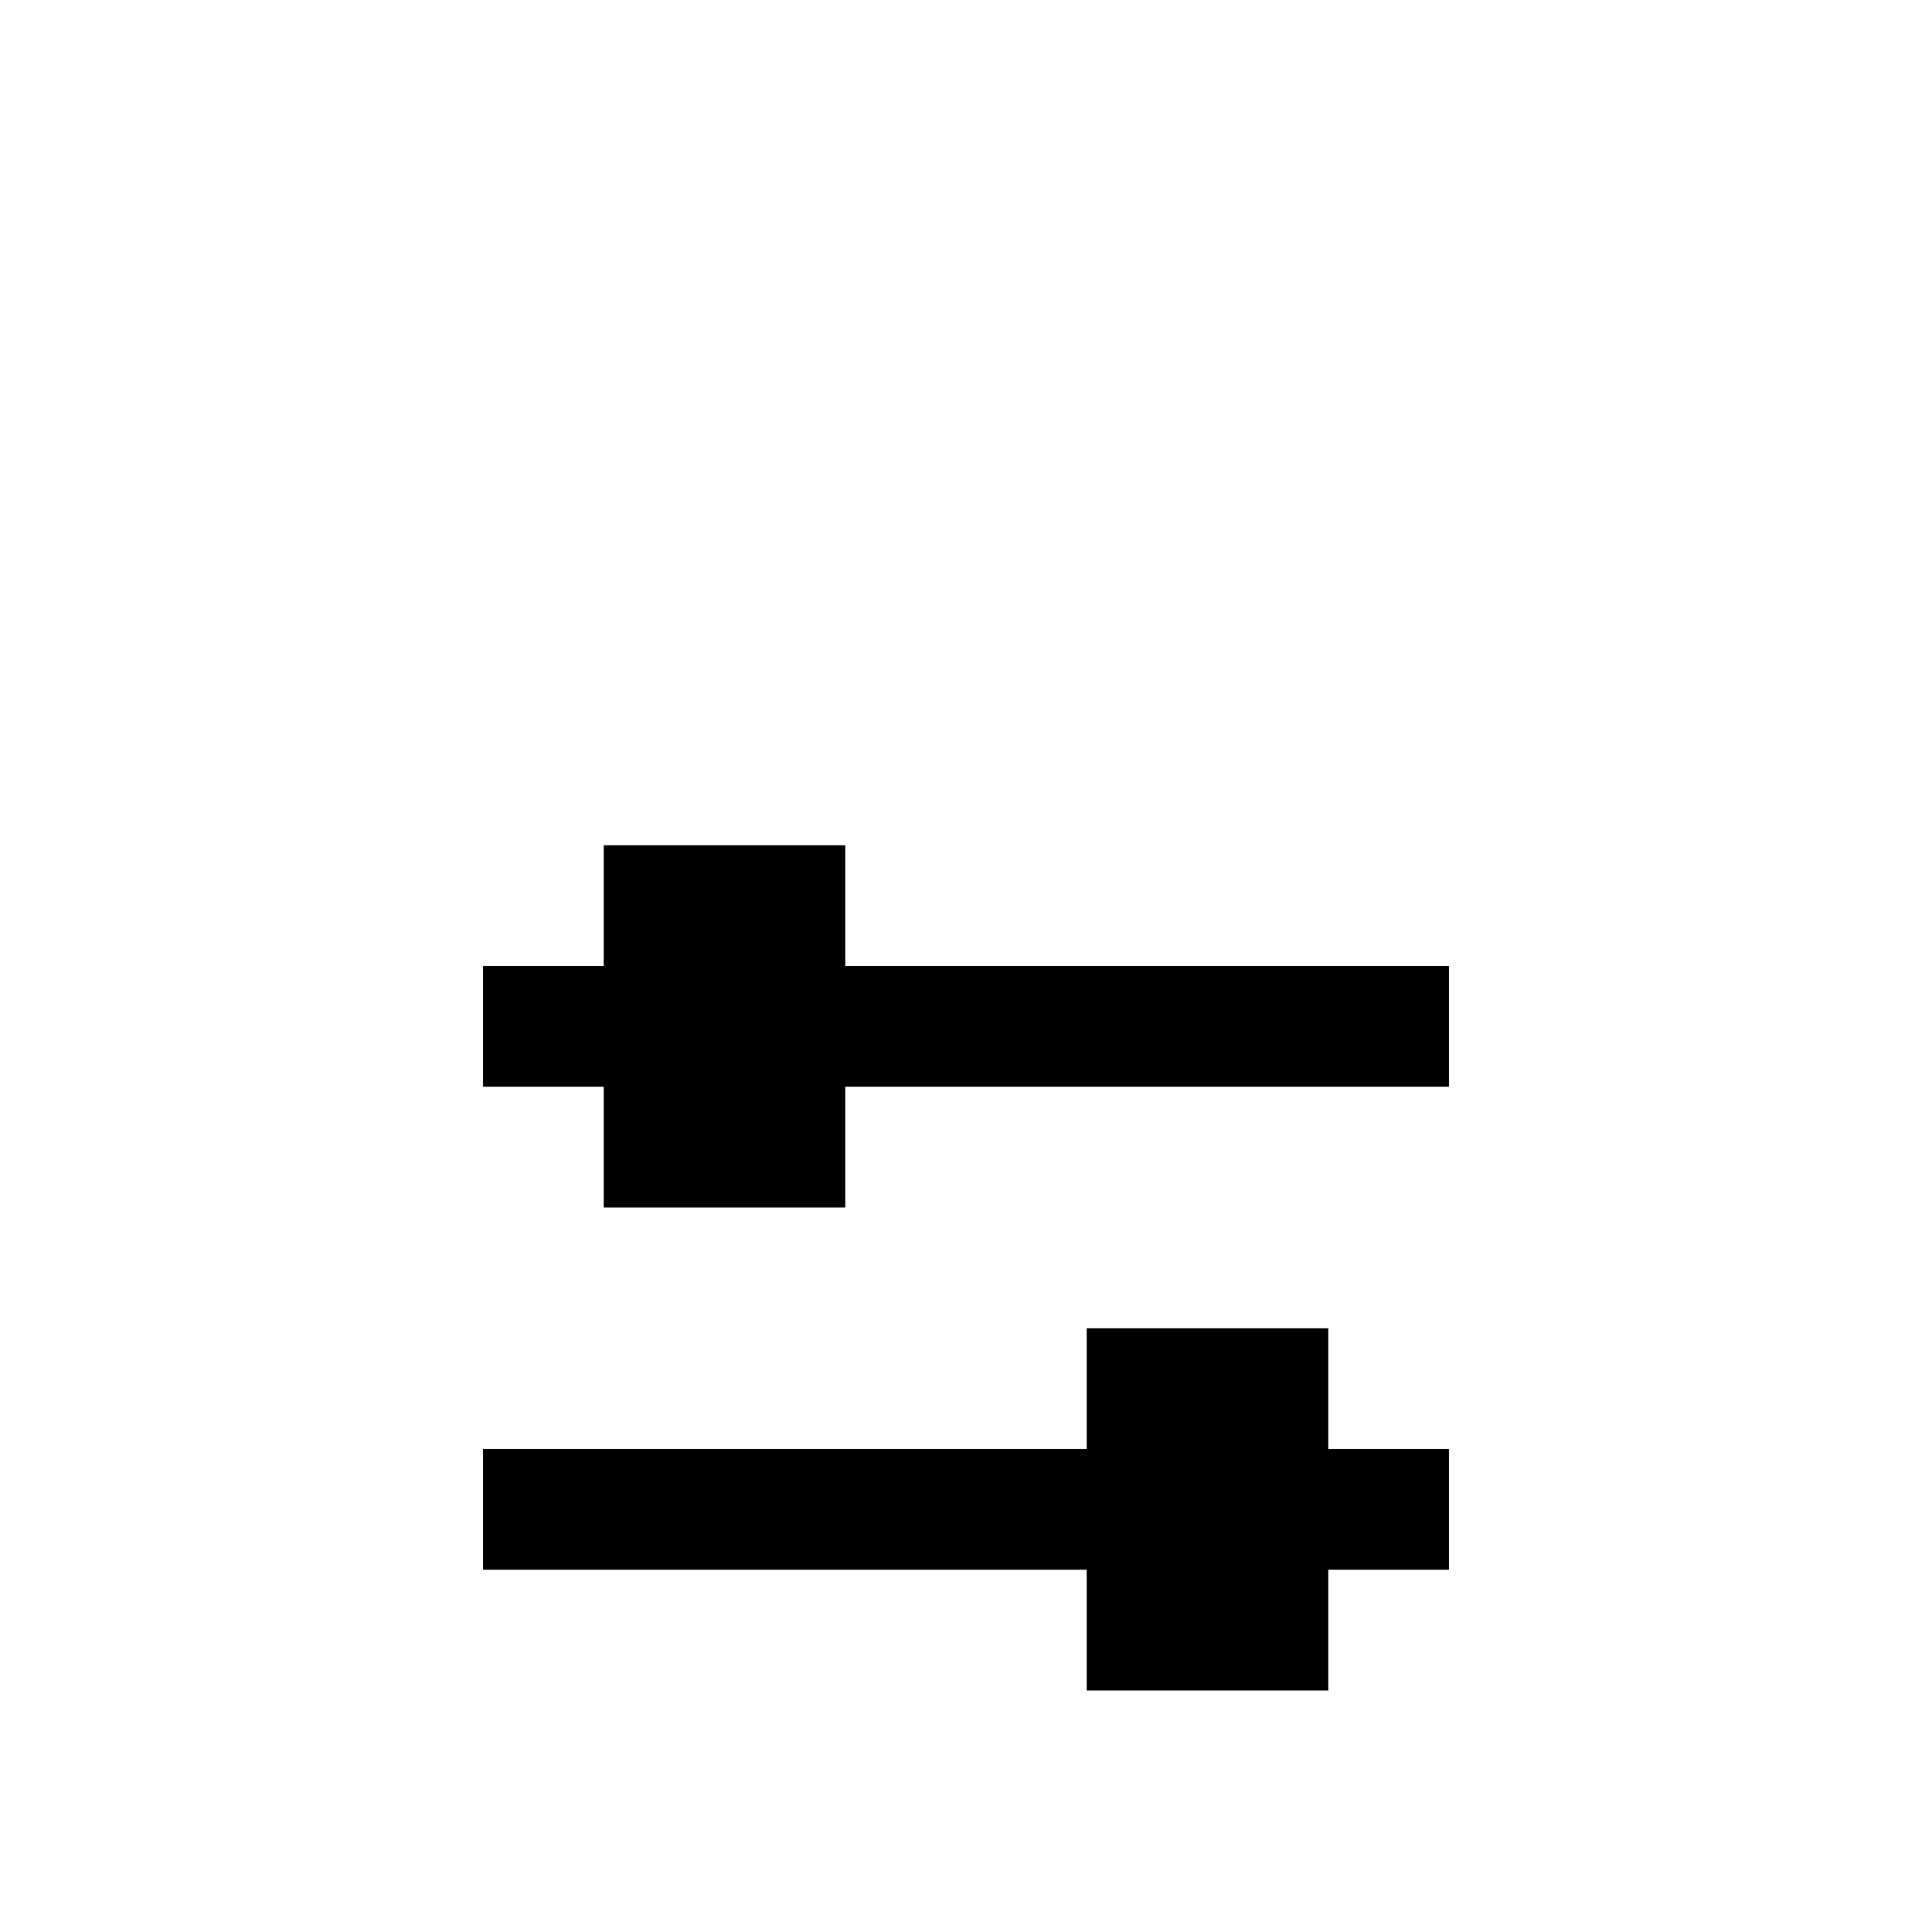
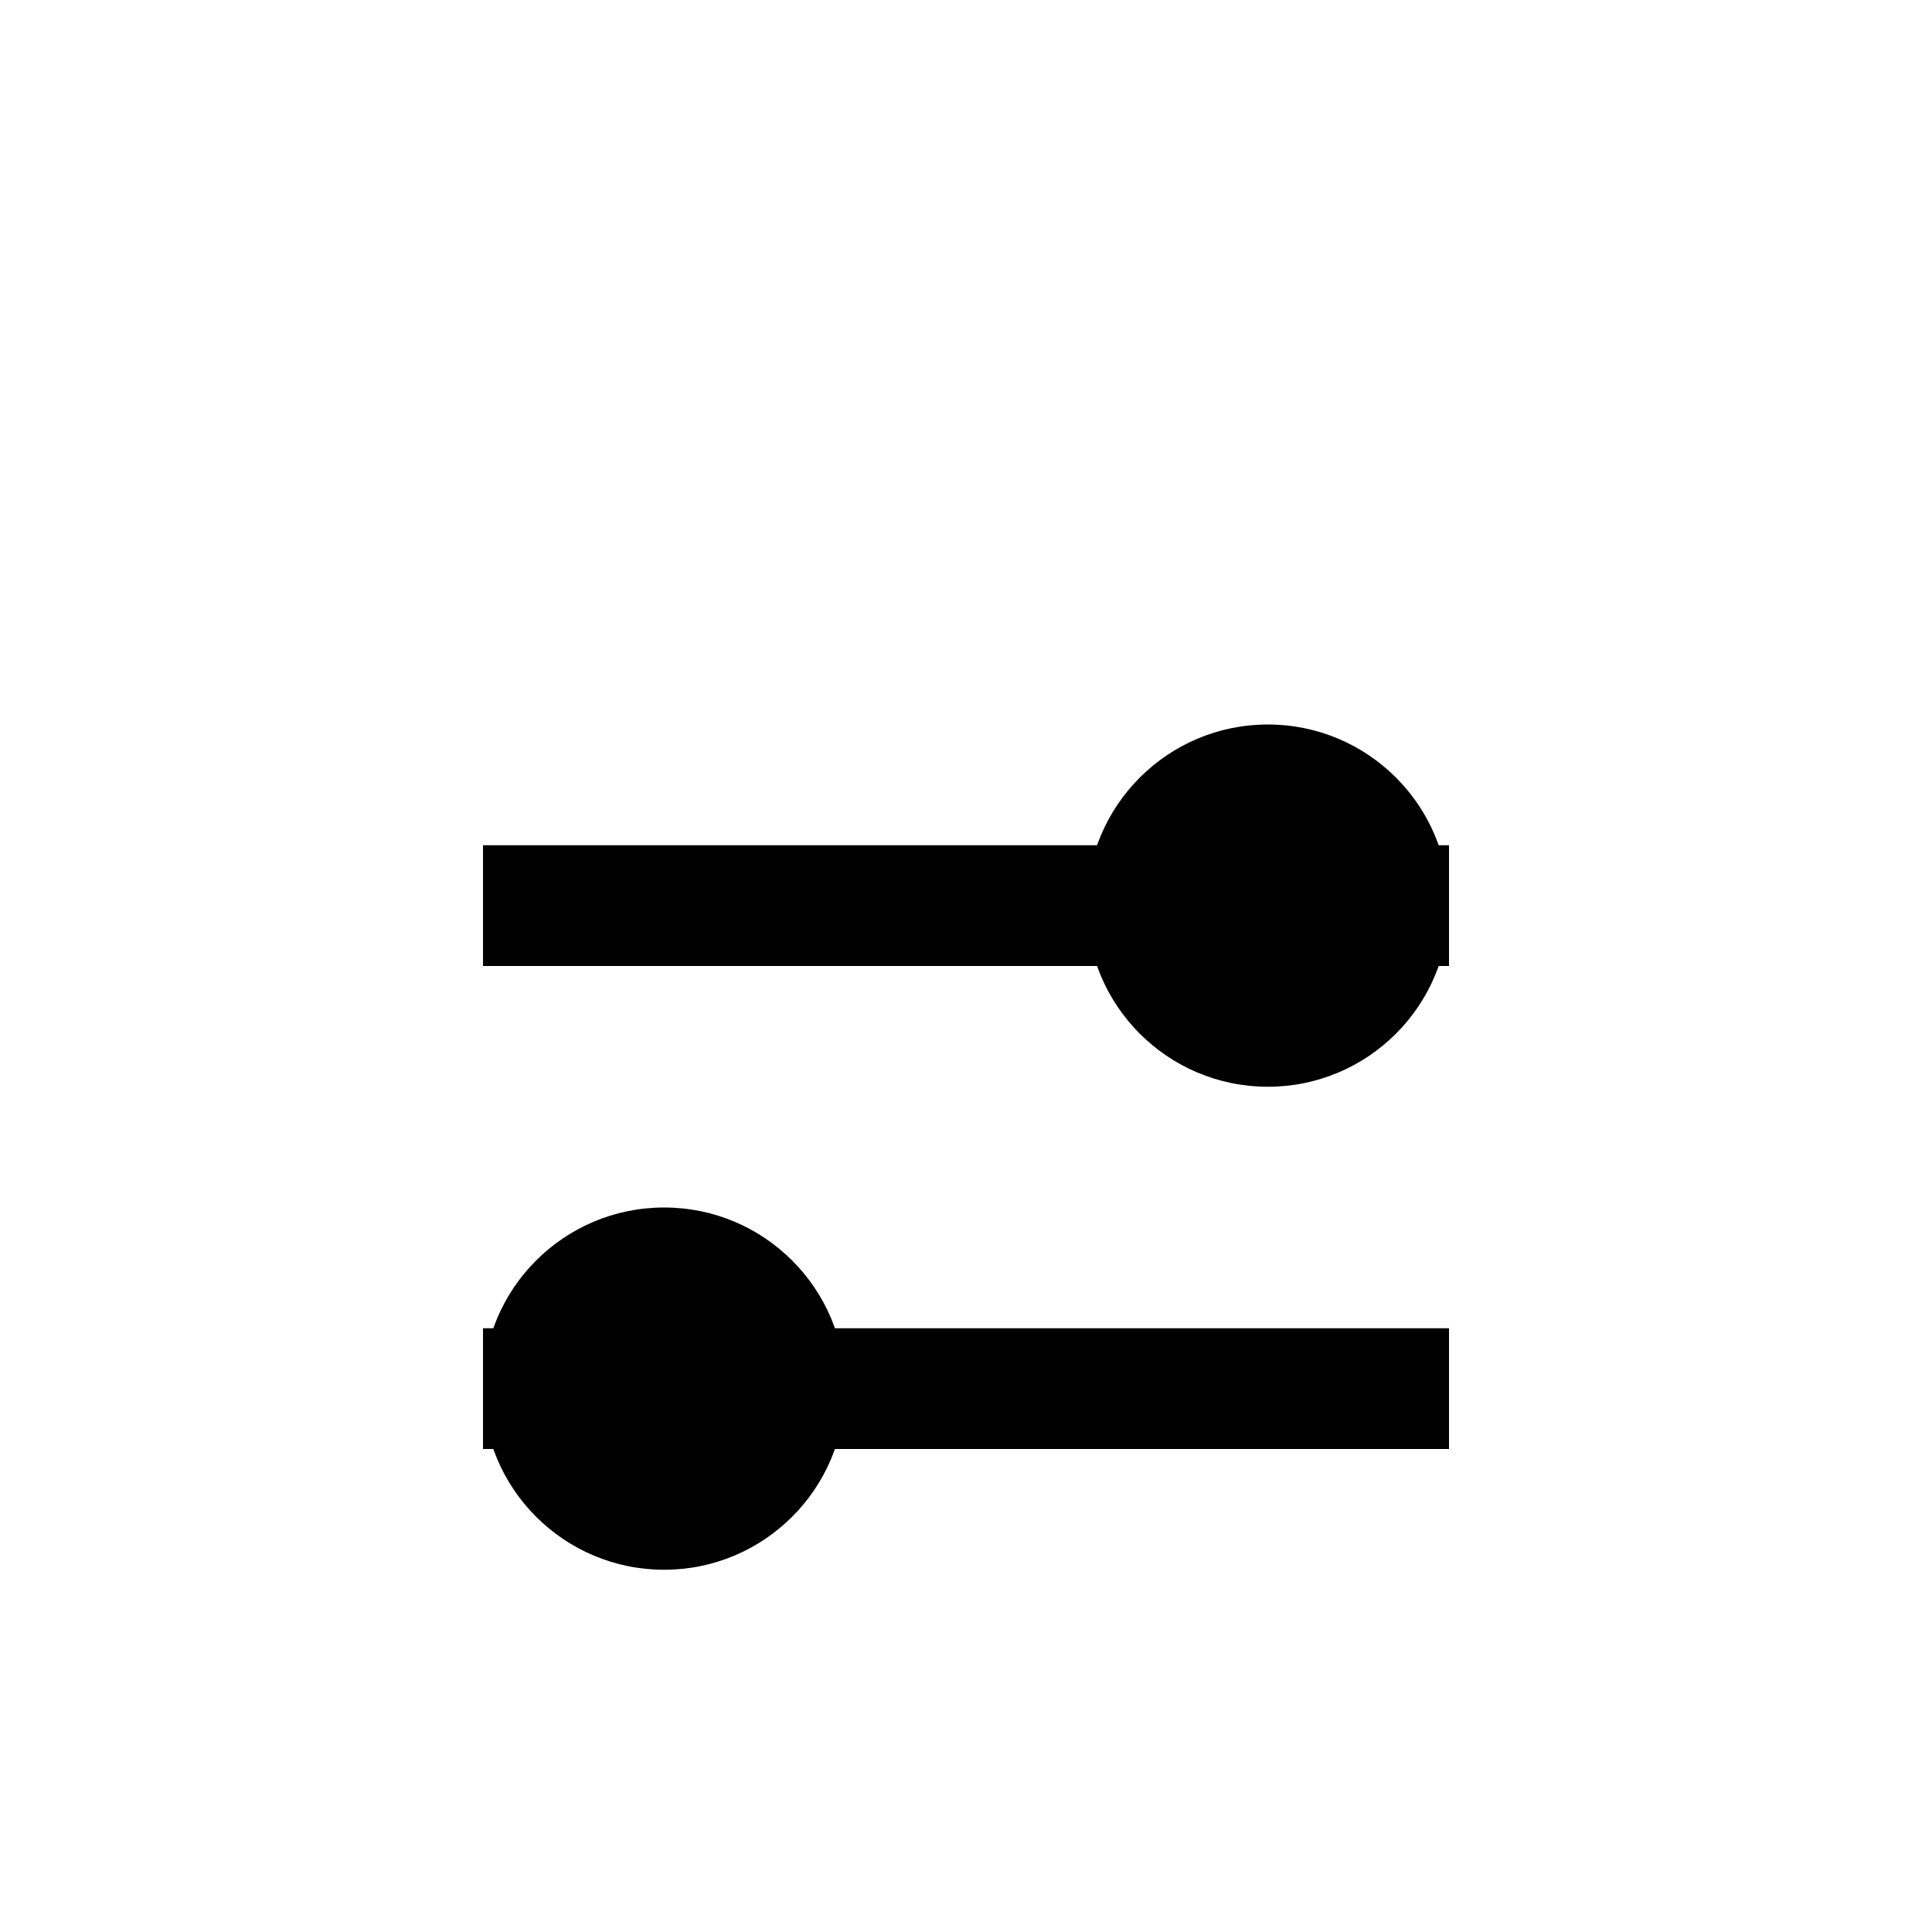
<svg xmlns="http://www.w3.org/2000/svg" viewBox="0 0 16 16" data-chrome="page">
-   <rect x="4" y="8" width="8" height="1" fill="ink" />
-   <rect x="5" y="7" width="2" height="3" fill="ink" />
-   <rect x="4" y="12" width="8" height="1" fill="ink" />
-   <rect x="9" y="11" width="2" height="3" fill="ink" />
-   <g data-grid="128">
-     <path d="M34 64H94M34 96H94" fill="none" stroke="ink" stroke-width="7" stroke-linecap="round" stroke-linejoin="round" />
-     <circle cx="54" cy="64" r="11" fill="ink" />
-     <circle cx="76" cy="96" r="11" fill="ink" />
-   </g>
+   <rect x="4" y="7" width="8" height="1" fill="ink" />
+   <circle cx="10.5" cy="7.5" r="1.5" fill="ink" />
+   <rect x="4" y="11" width="8" height="1" fill="ink" />
+   <circle cx="5.5" cy="11.5" r="1.5" fill="ink" />
</svg>
